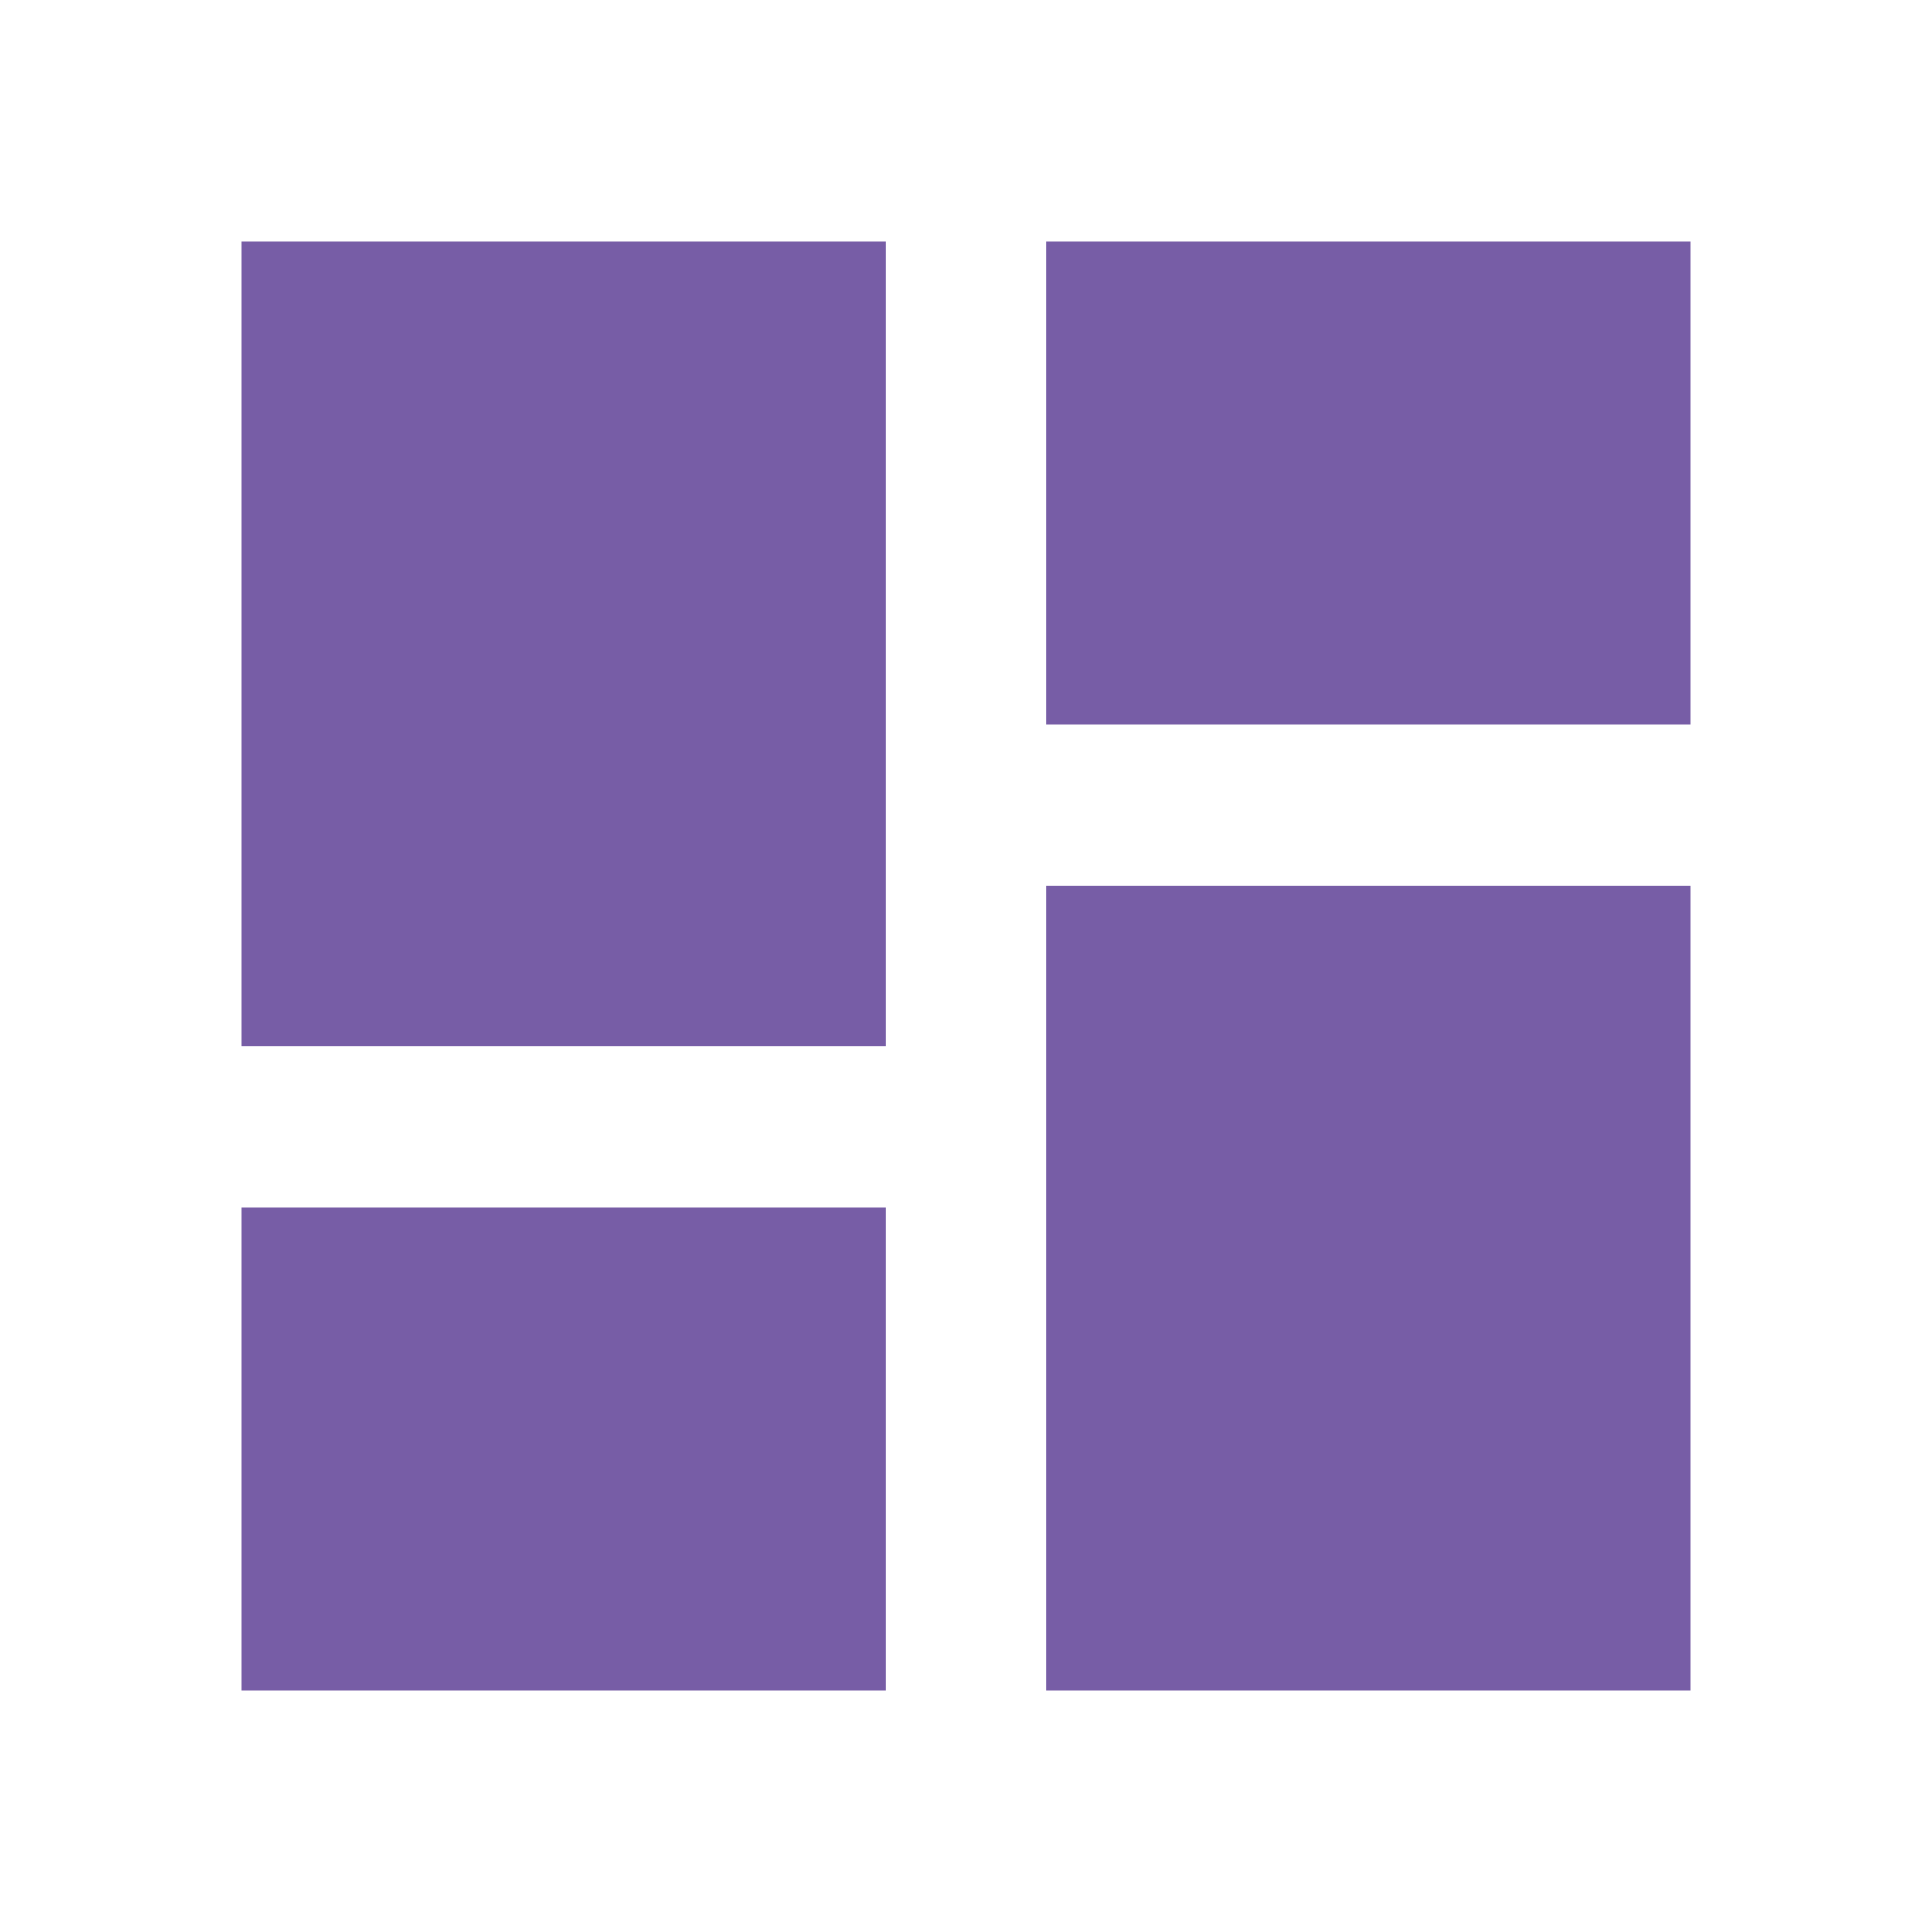
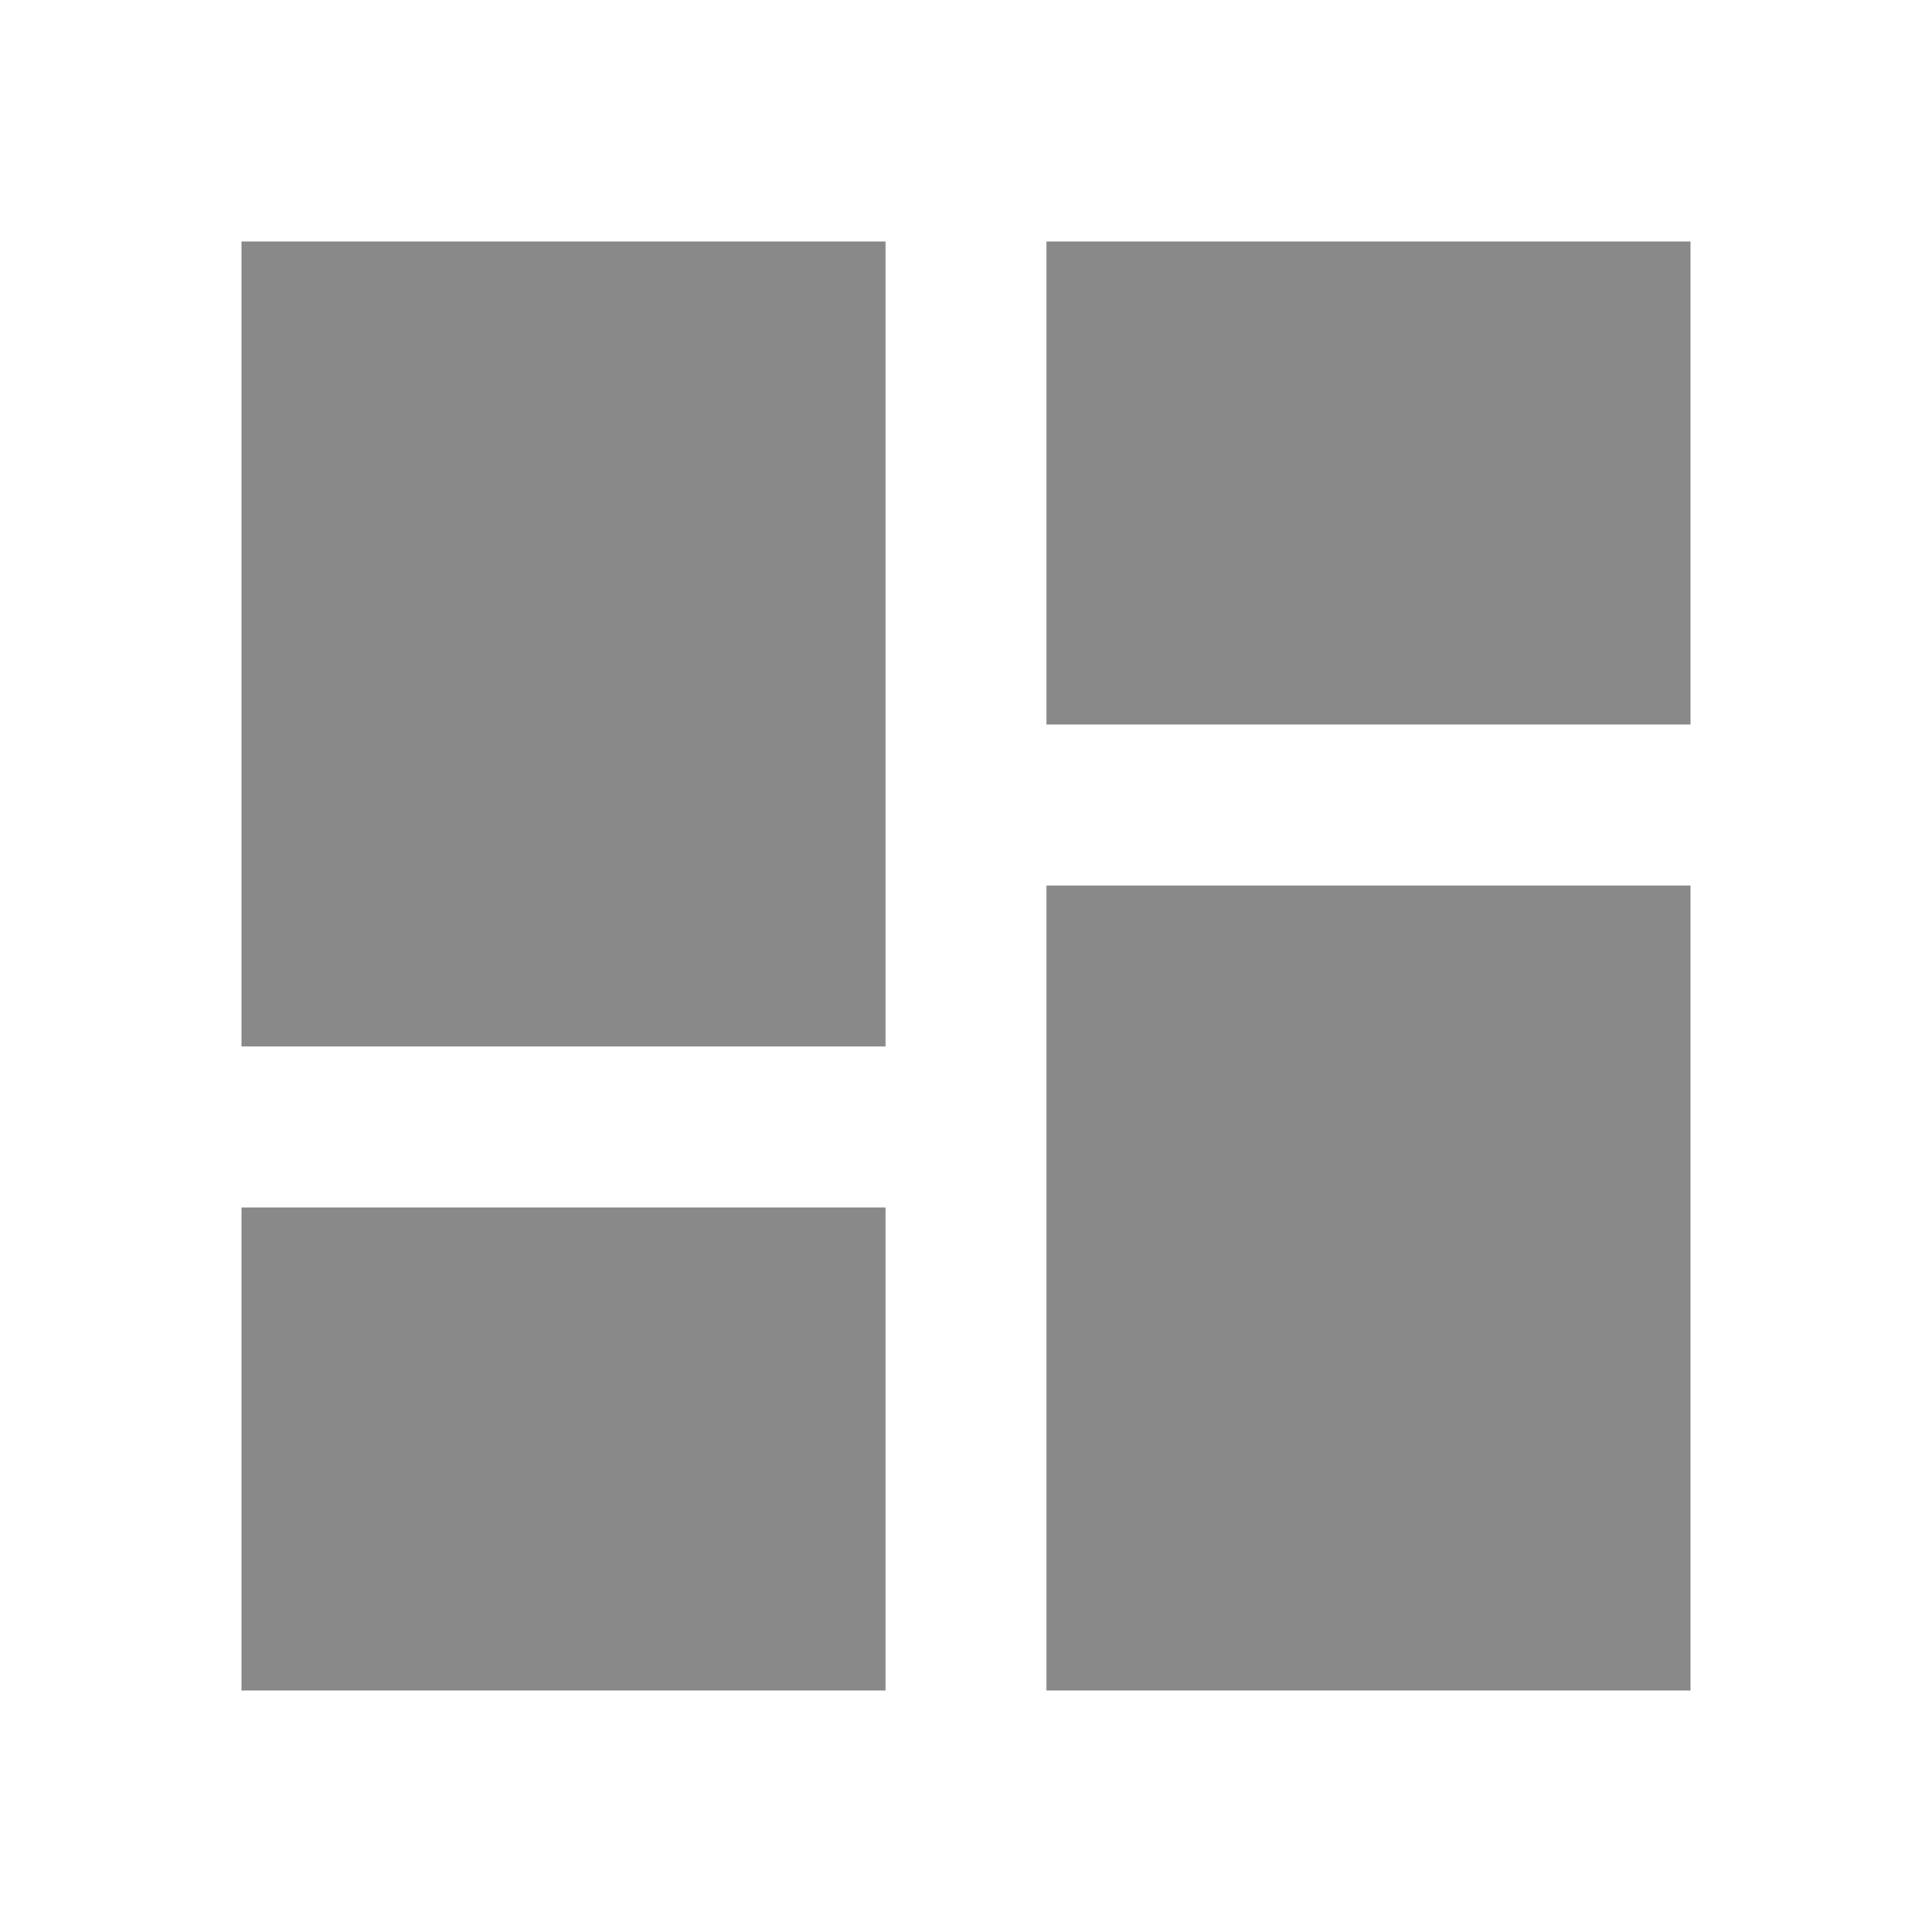
<svg xmlns="http://www.w3.org/2000/svg" width="24" height="24" viewBox="0 0 24 24" fill="none">
-   <path fill-rule="evenodd" clip-rule="evenodd" d="M3 13H11V3H3V13ZM3 21H11V15H3V21ZM13 21H21V11H13V21ZM13 3V9H21V3H13Z" fill="#775DA6" />
+   <path fill-rule="evenodd" clip-rule="evenodd" d="M3 13H11V3H3V13ZM3 21H11V15H3V21ZM13 21H21V11H13V21ZM13 3V9H21V3H13Z" fill="#898989" />
</svg>
